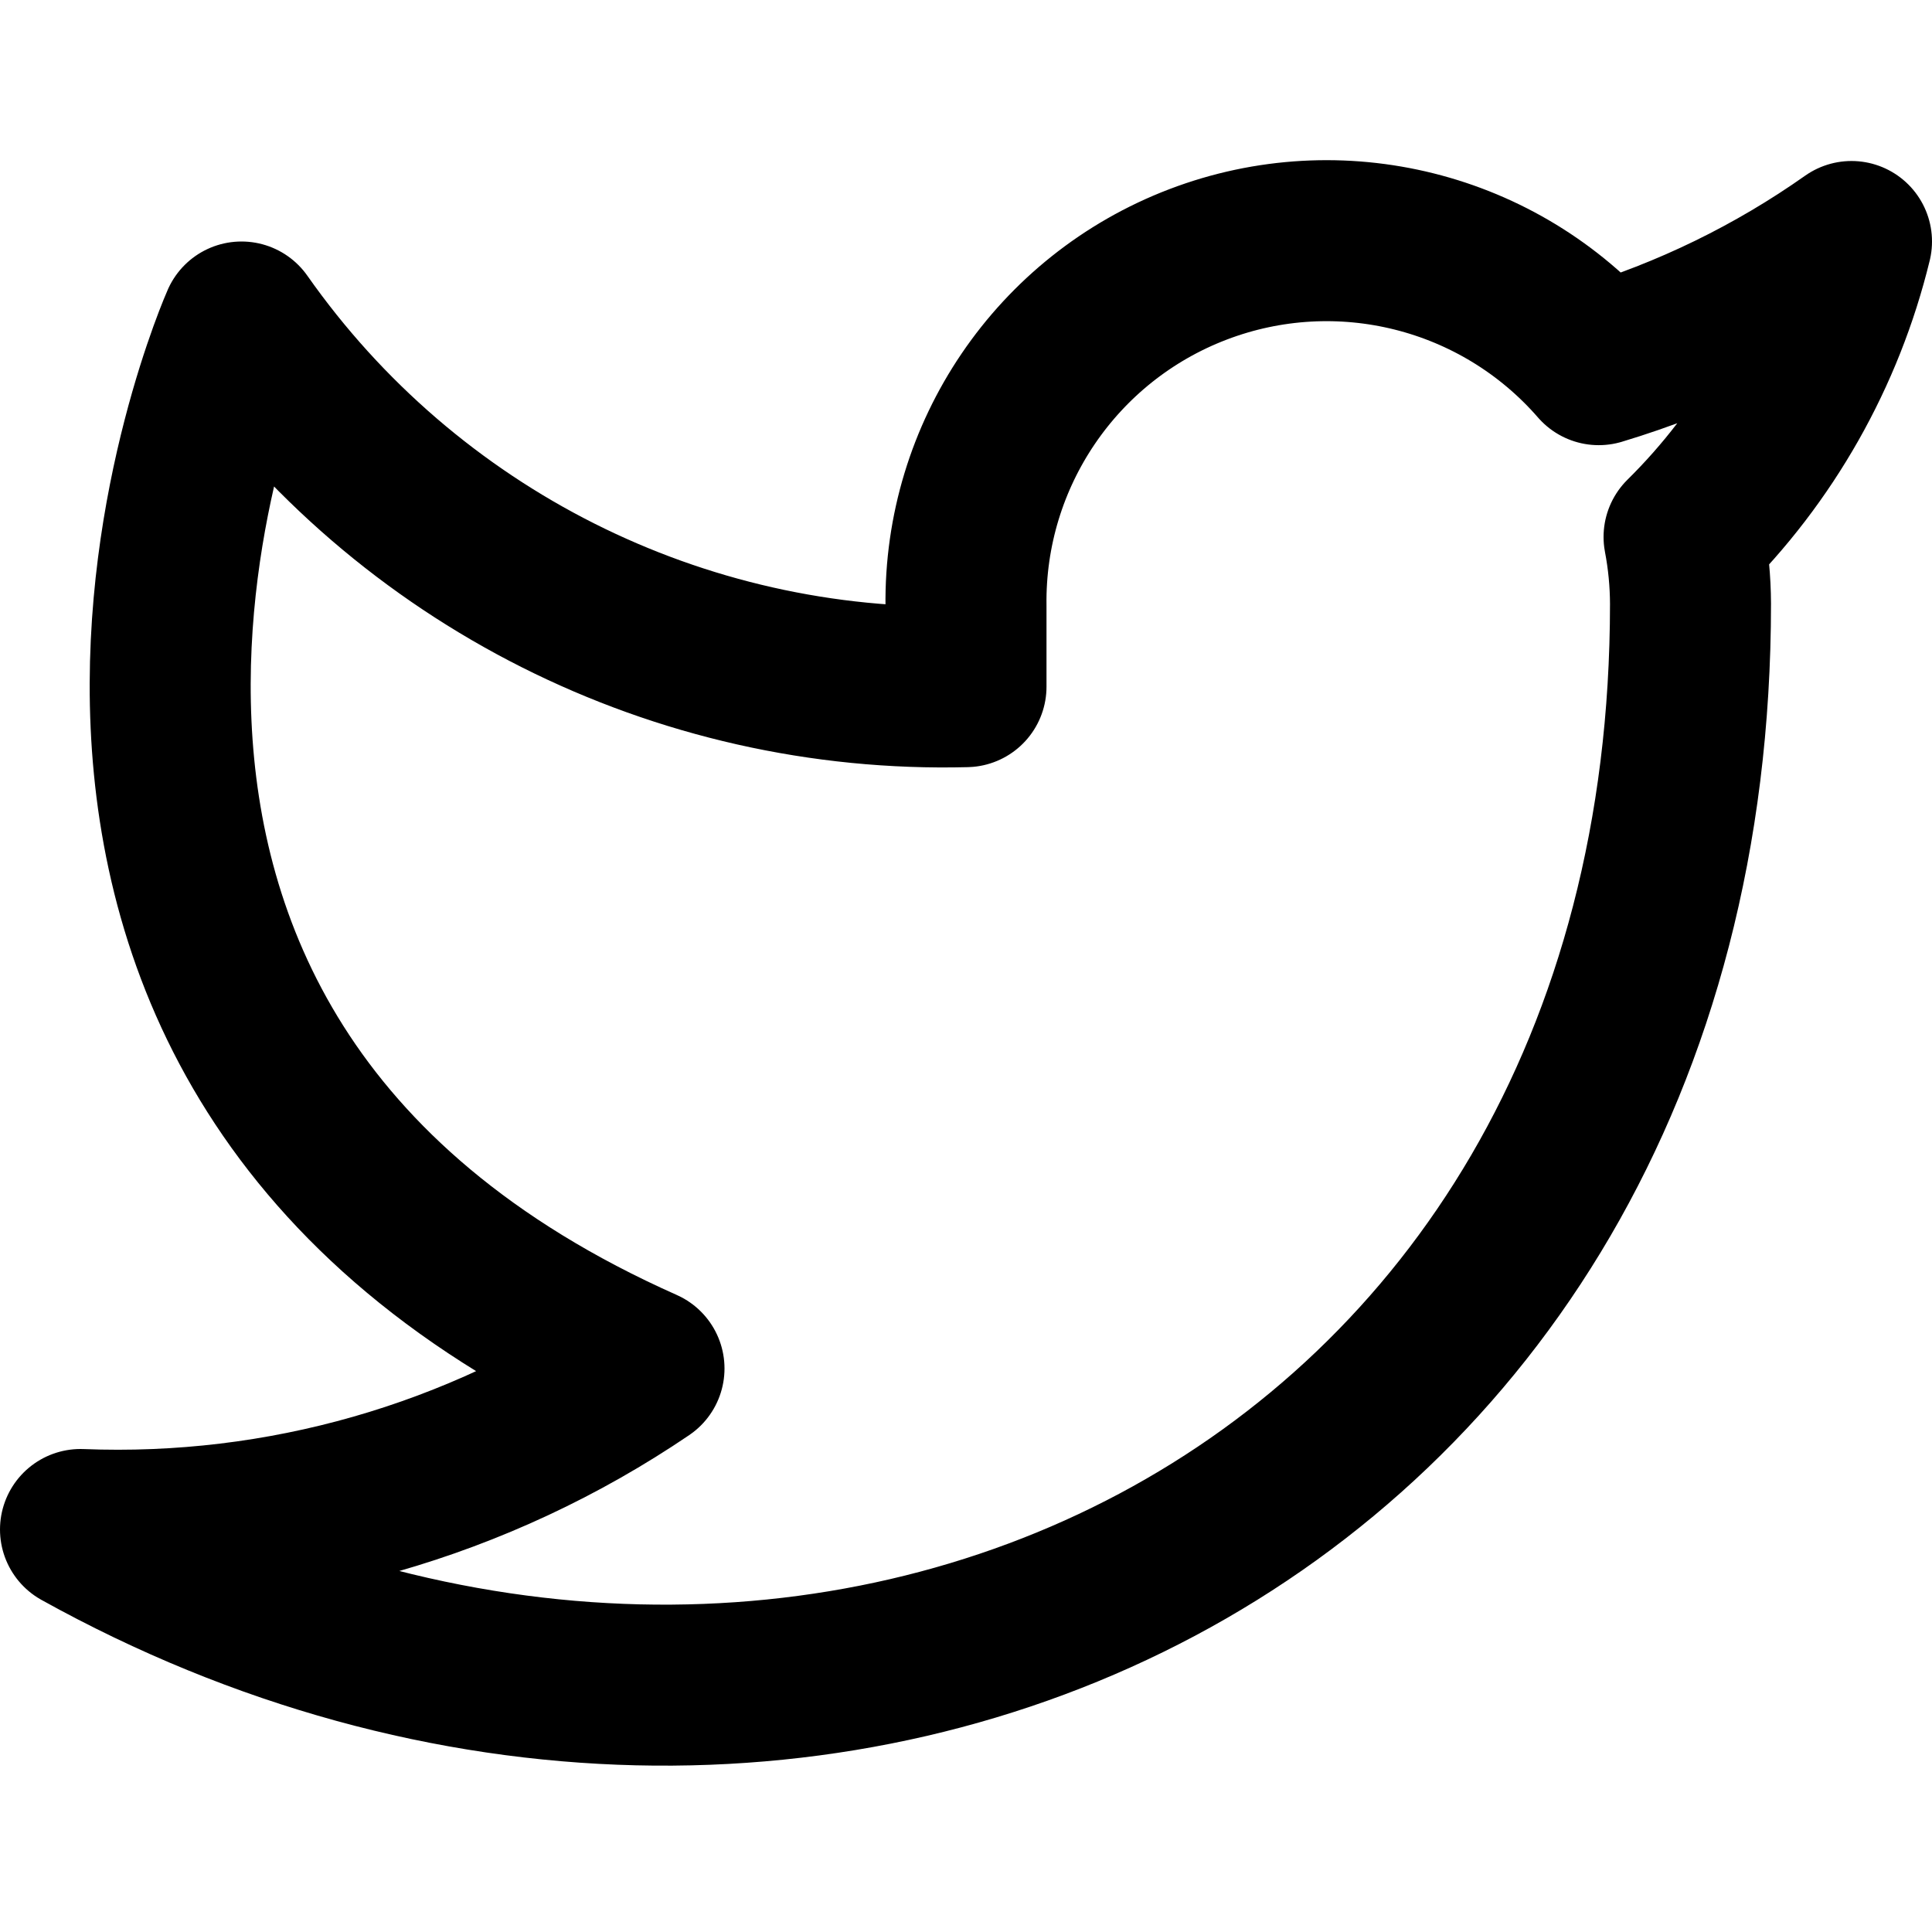
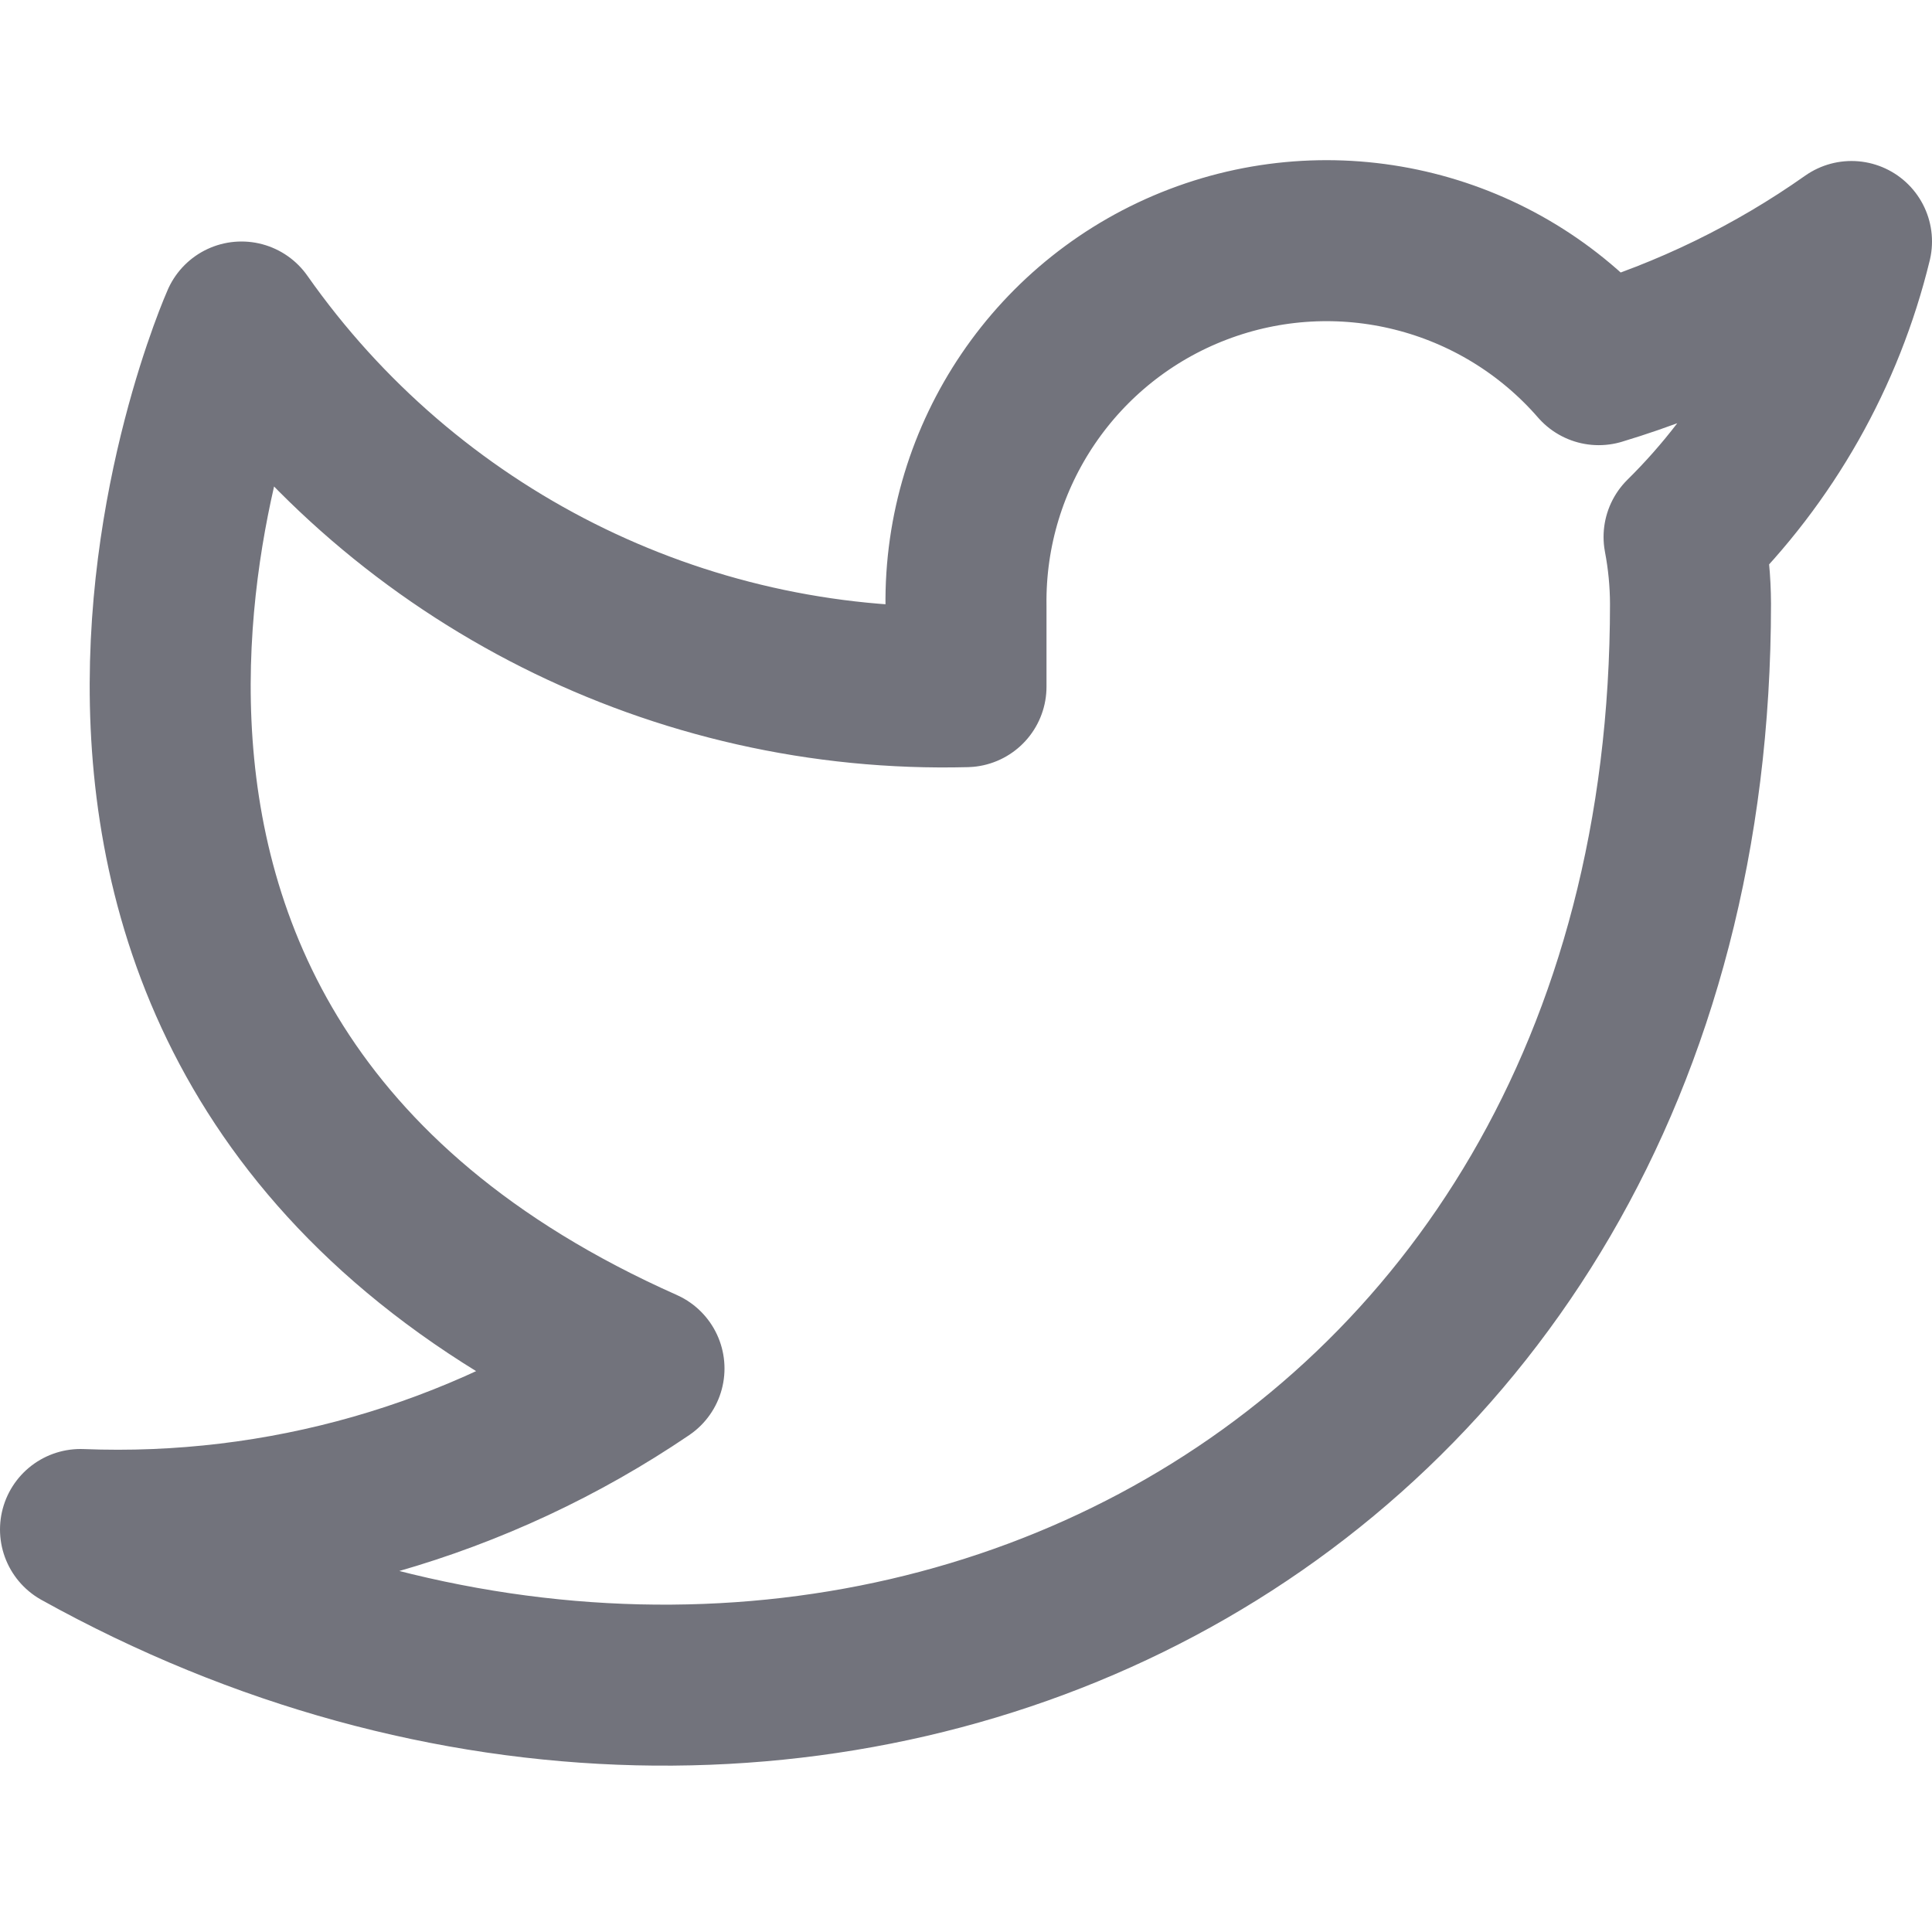
- <svg xmlns="http://www.w3.org/2000/svg" width="24" height="24" viewBox="0 0 24 24" fill="none" stroke="currentColor" stroke-width="2" stroke-linecap="round" stroke-linejoin="round" class="feather feather-twitter">
+ <svg xmlns="http://www.w3.org/2000/svg" width="24" height="24" viewBox="0 0 24 24" fill="none" stroke="#72737C" stroke-width="2" stroke-linecap="round" stroke-linejoin="round" class="feather feather-twitter">
  <path d="M23 3a10.9 10.9 0 0 1-3.14 1.53 4.48 4.48 0 0 0-7.86 3v1A10.66 10.66 0 0 1 3 4s-4 9 5 13a11.64 11.64 0 0 1-7 2c9 5 20 0 20-11.5a4.5 4.5 0 0 0-.08-.83A7.72 7.72 0 0 0 23 3z" />
</svg>
